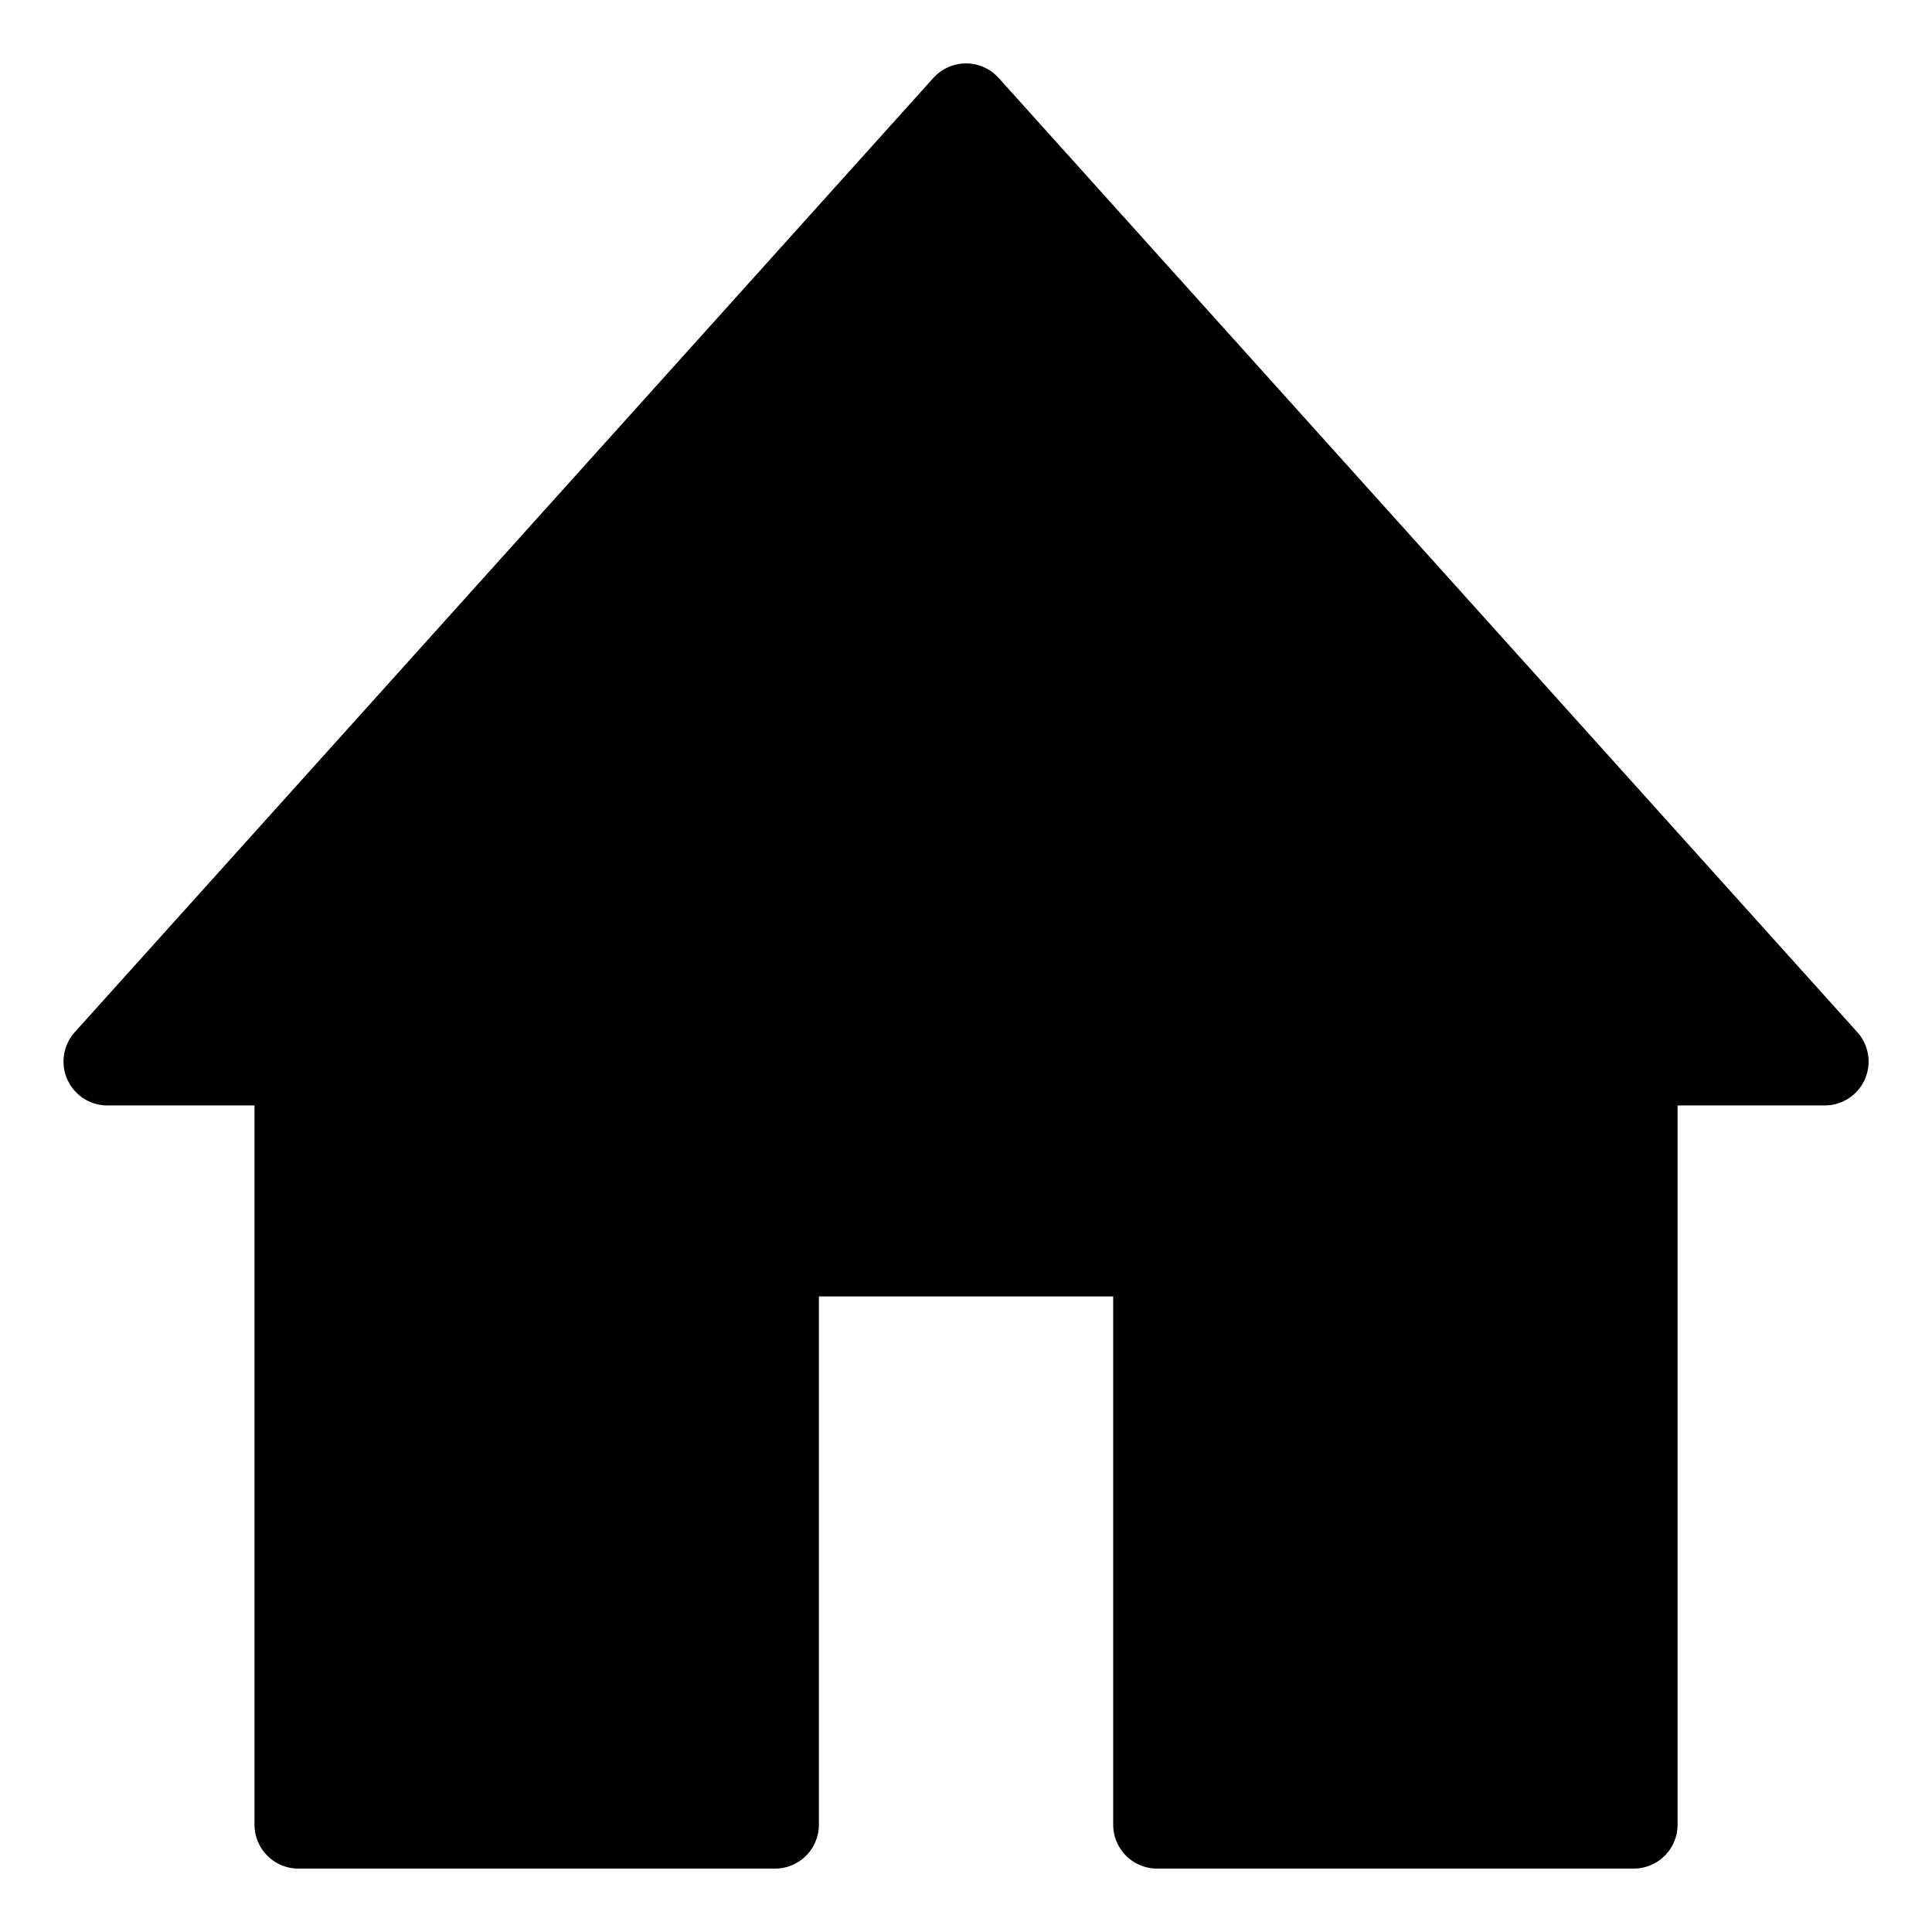
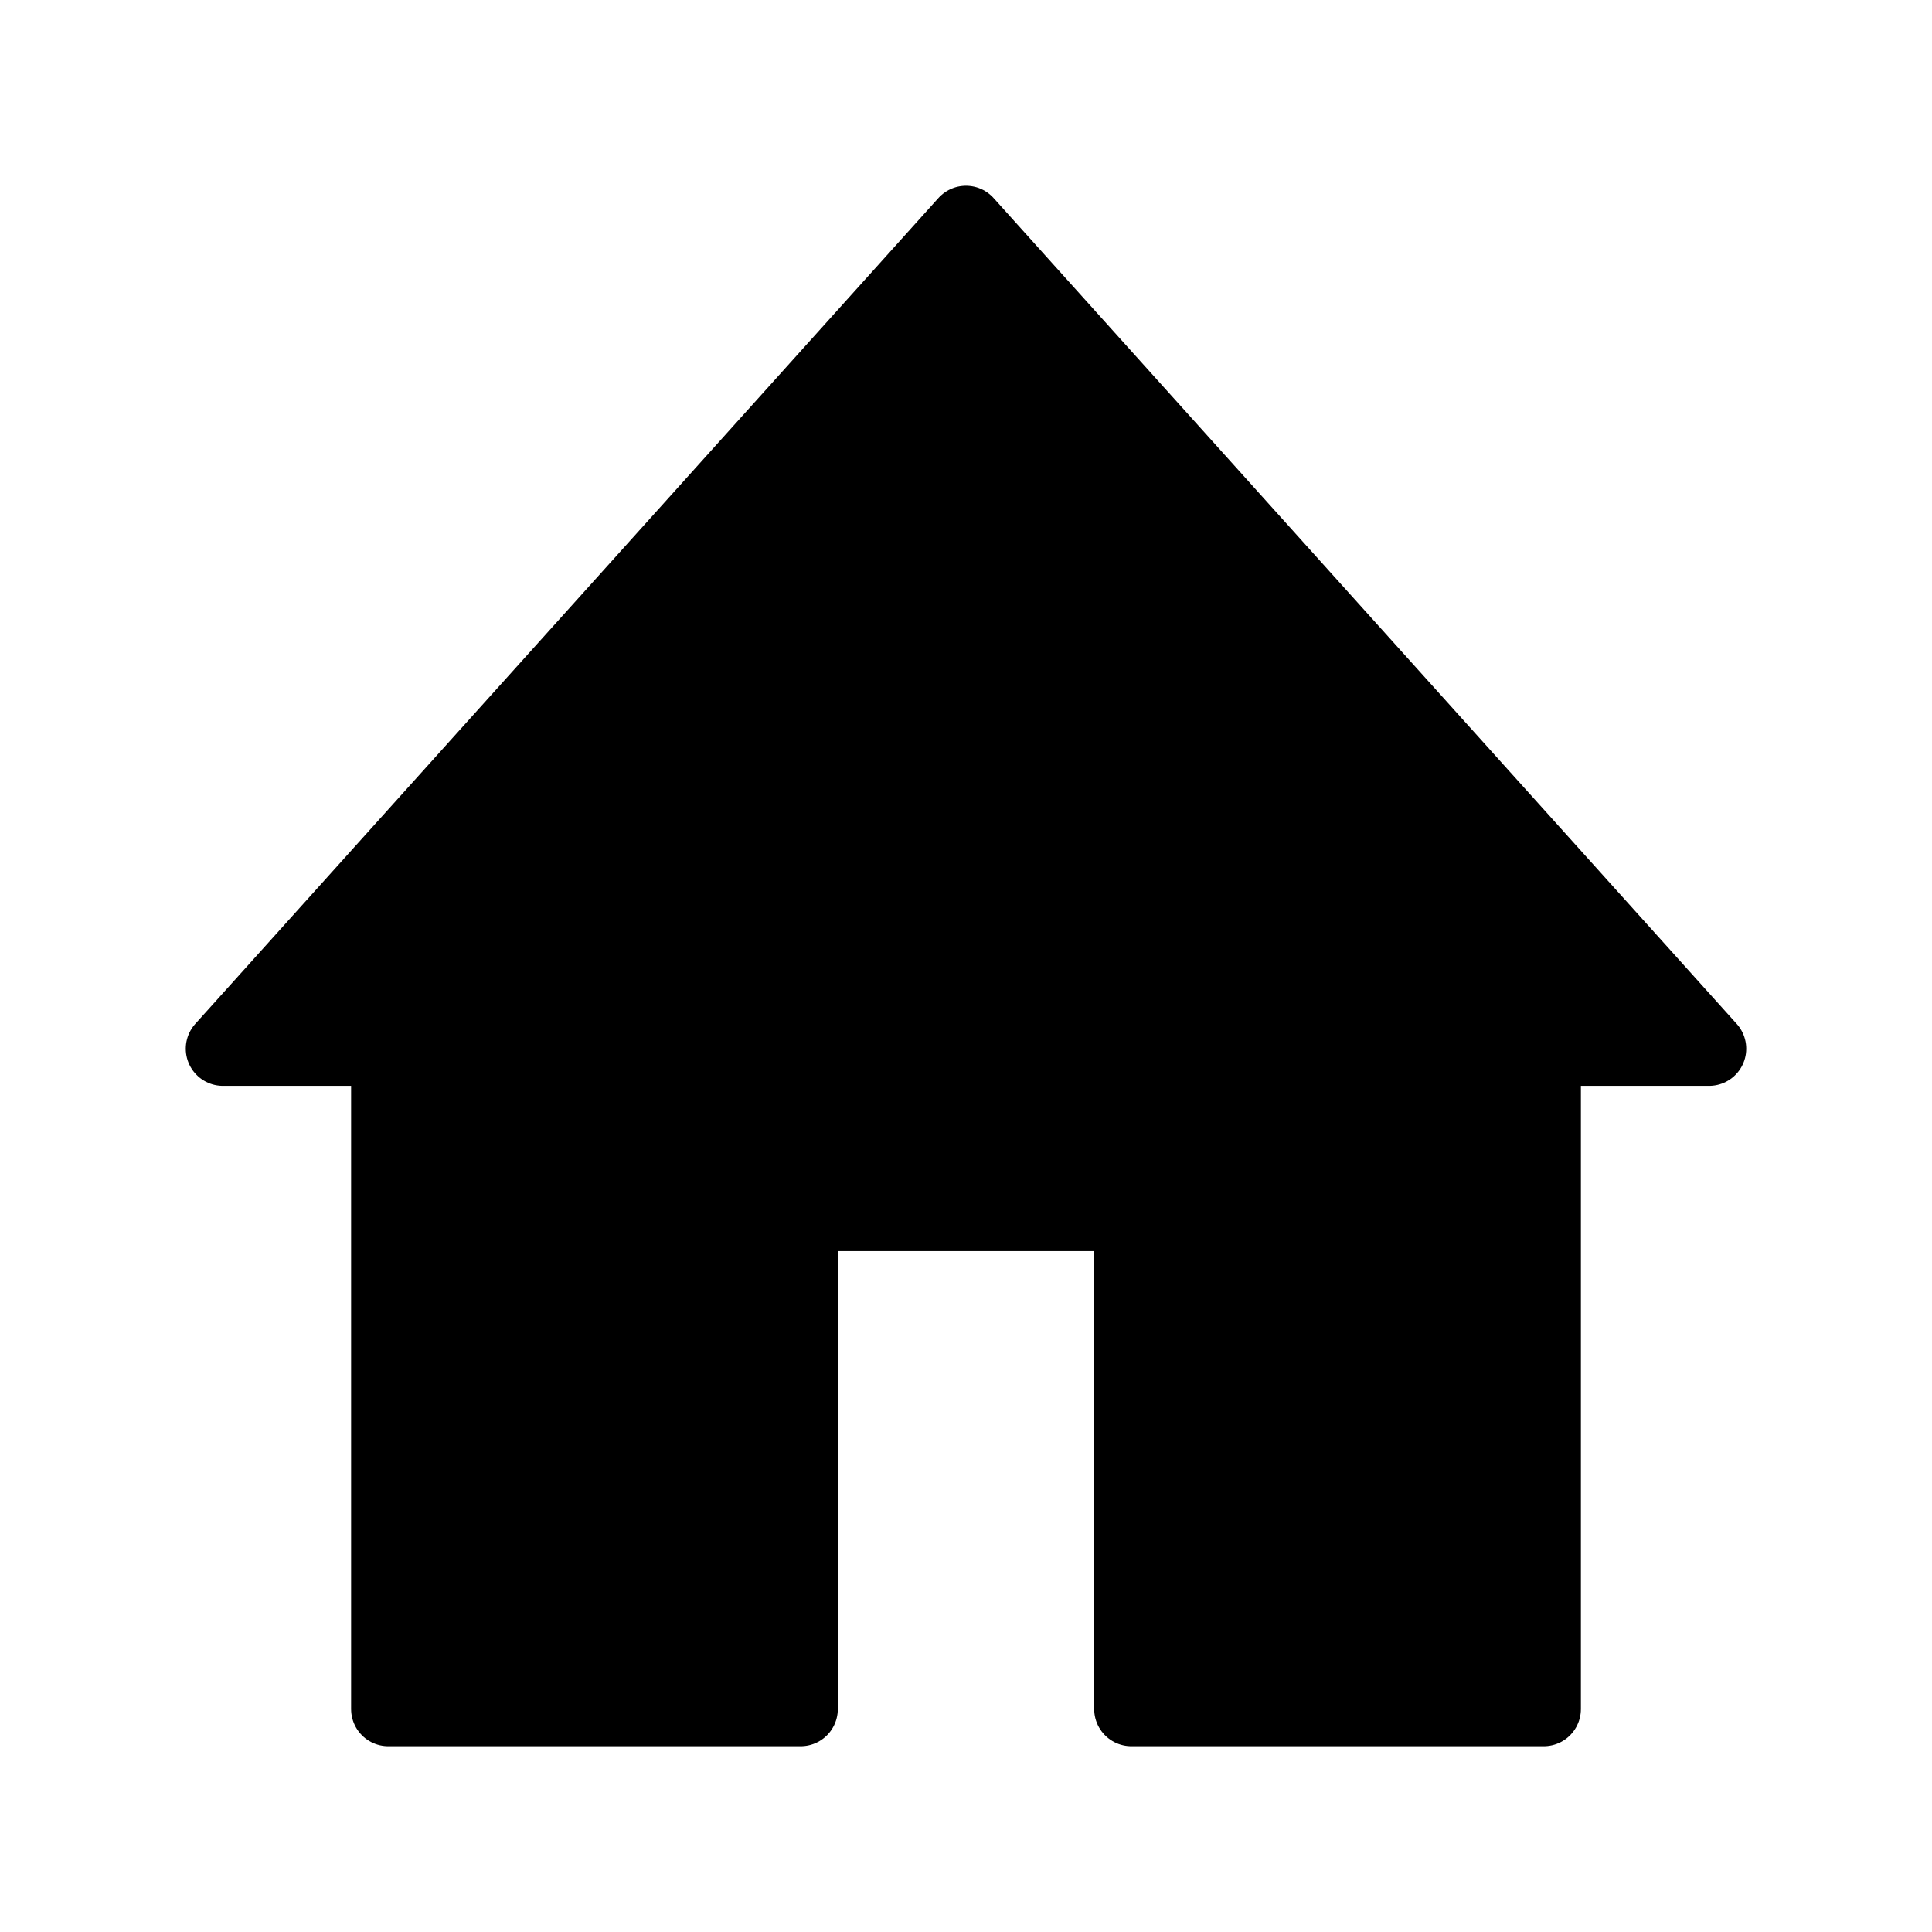
- <svg xmlns="http://www.w3.org/2000/svg" width="22" height="22" viewBox="0 0 22 22" fill="none">
-   <path d="M11 1.222L1.223 12.088H3.398V20.778H8.825V14.263H13.176V20.778H18.603V12.088H20.778L11 1.222Z" fill="black" stroke="black" stroke-miterlimit="10" stroke-linecap="round" stroke-linejoin="round" />
+ <svg xmlns="http://www.w3.org/2000/svg" width="26" height="26" viewBox="0 0 26 26" fill="none">
+   <path d="M13 3L3 14.113H5.225V23H10.775V16.337H15.225V23H20.775V14.113H23L13 3Z" fill="black" stroke="black" stroke-miterlimit="10" stroke-linecap="round" stroke-linejoin="round" />
</svg>
